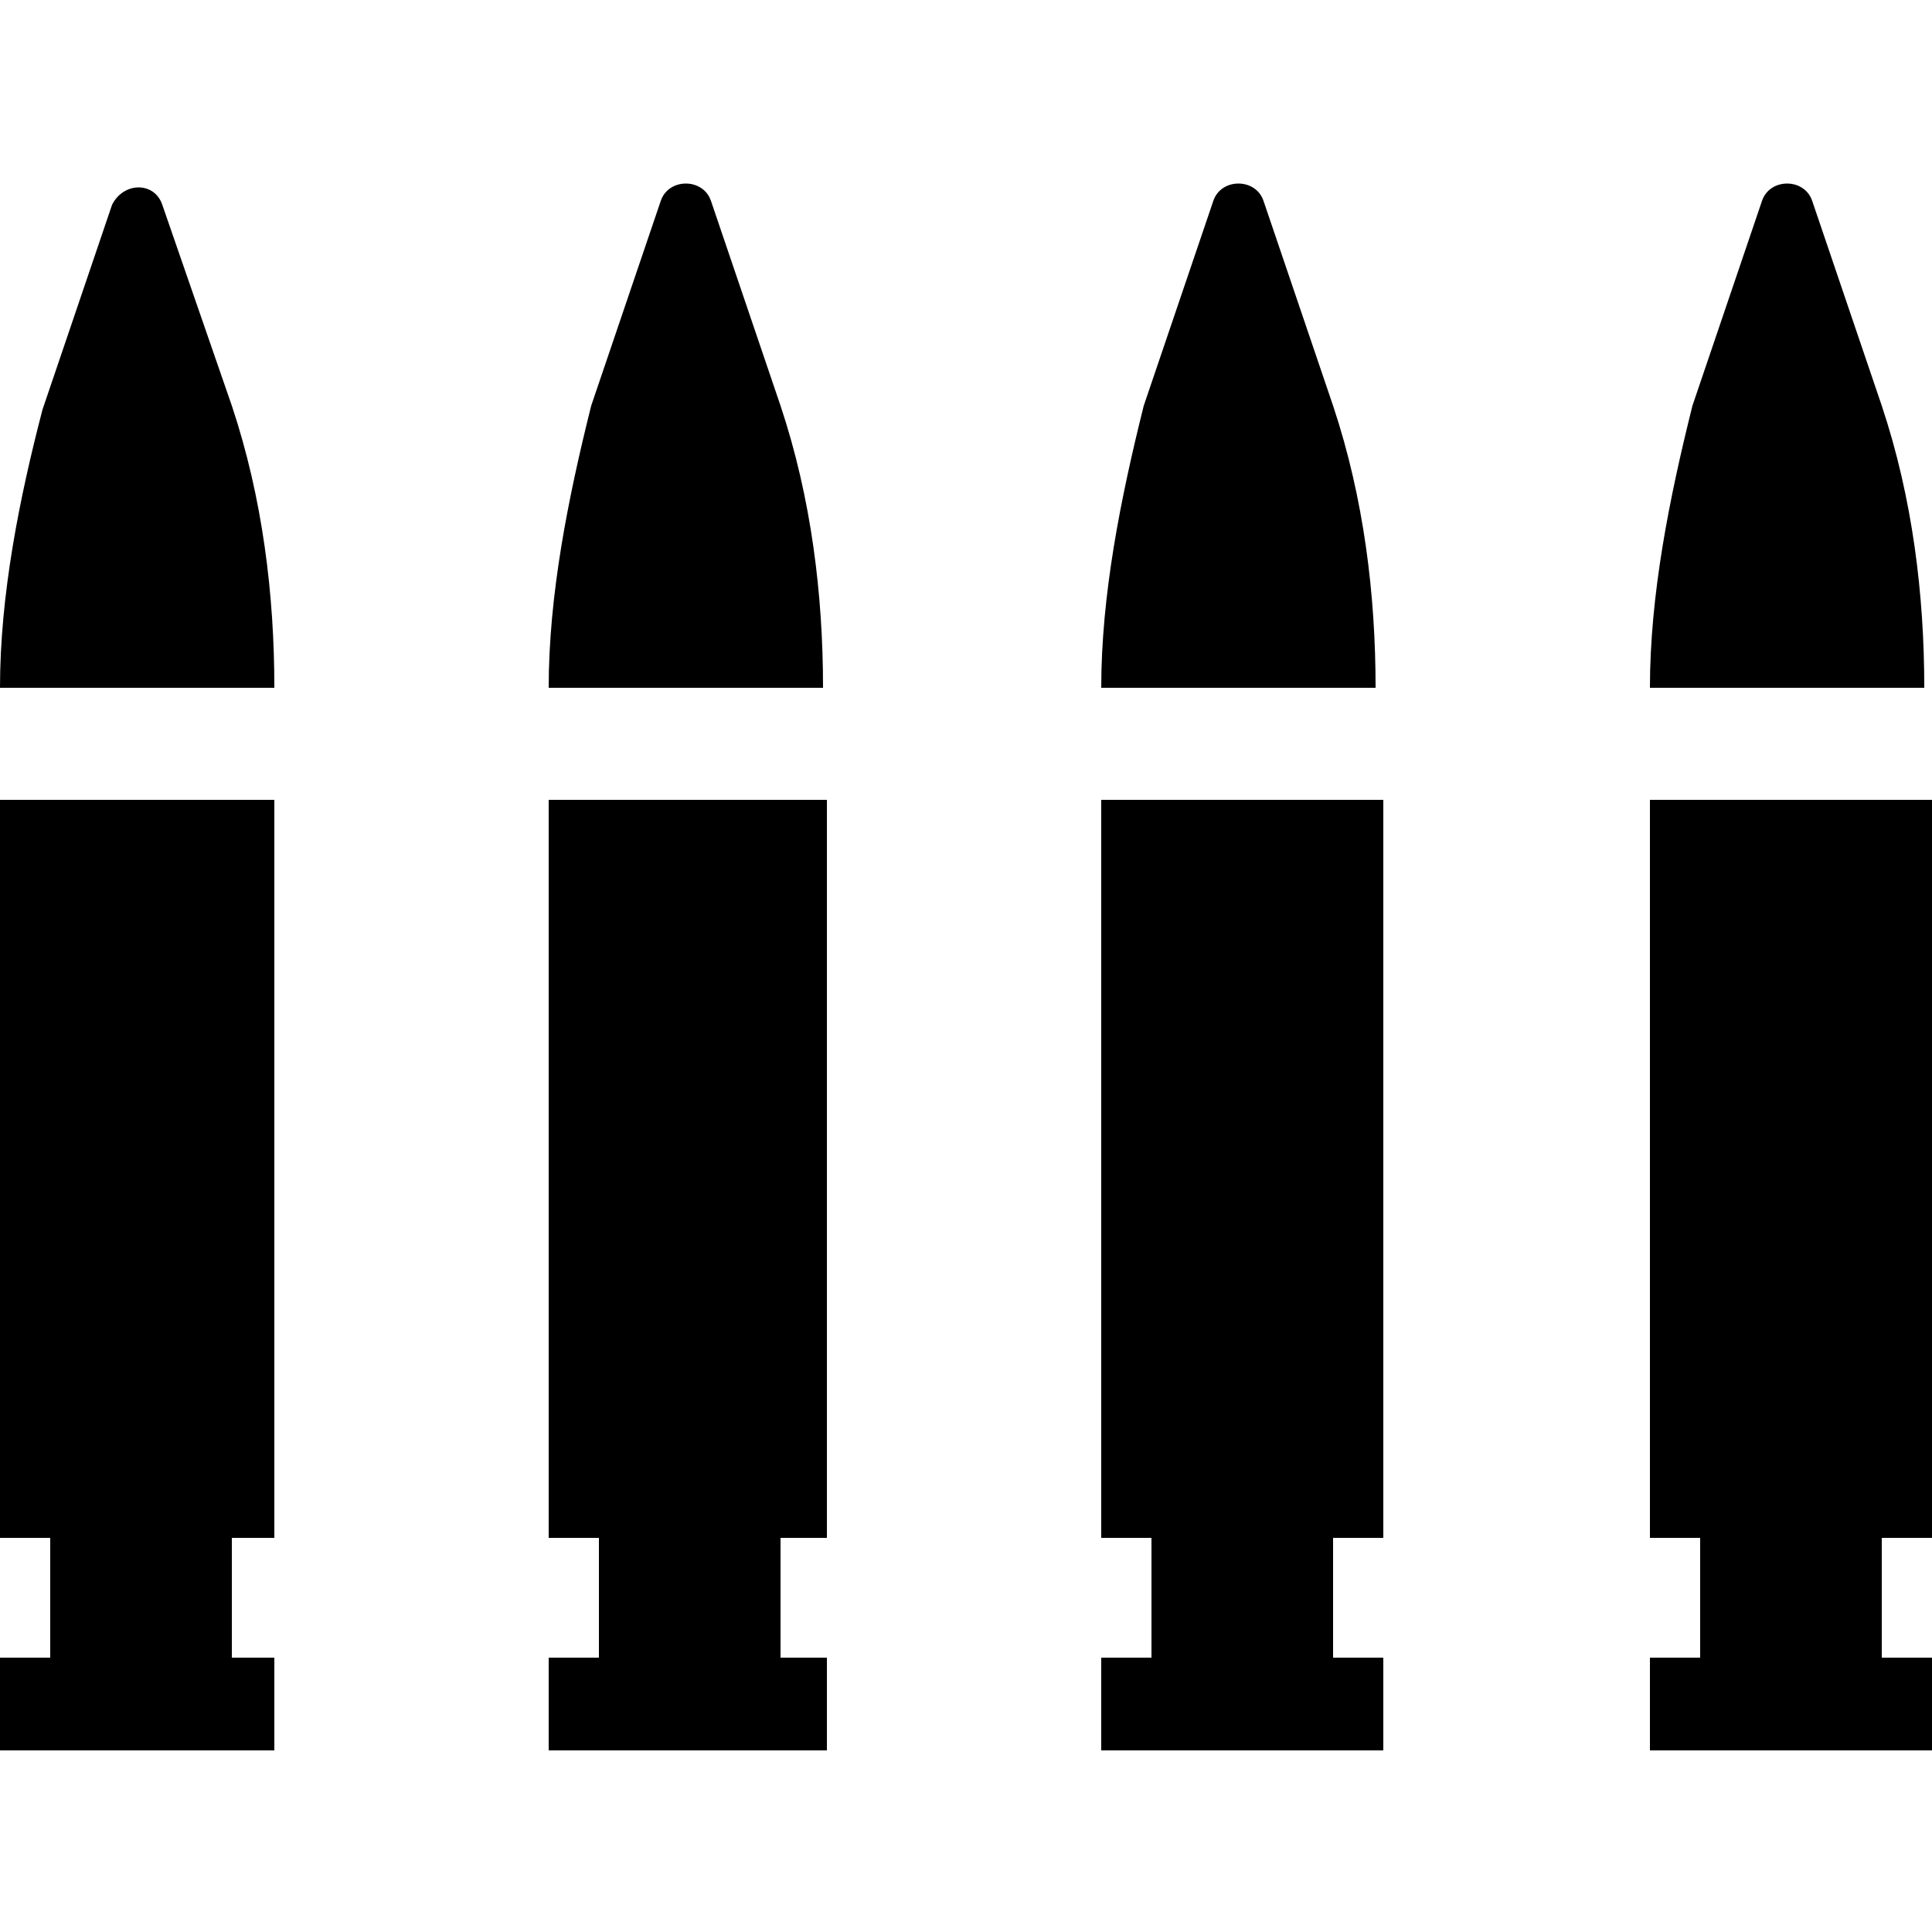
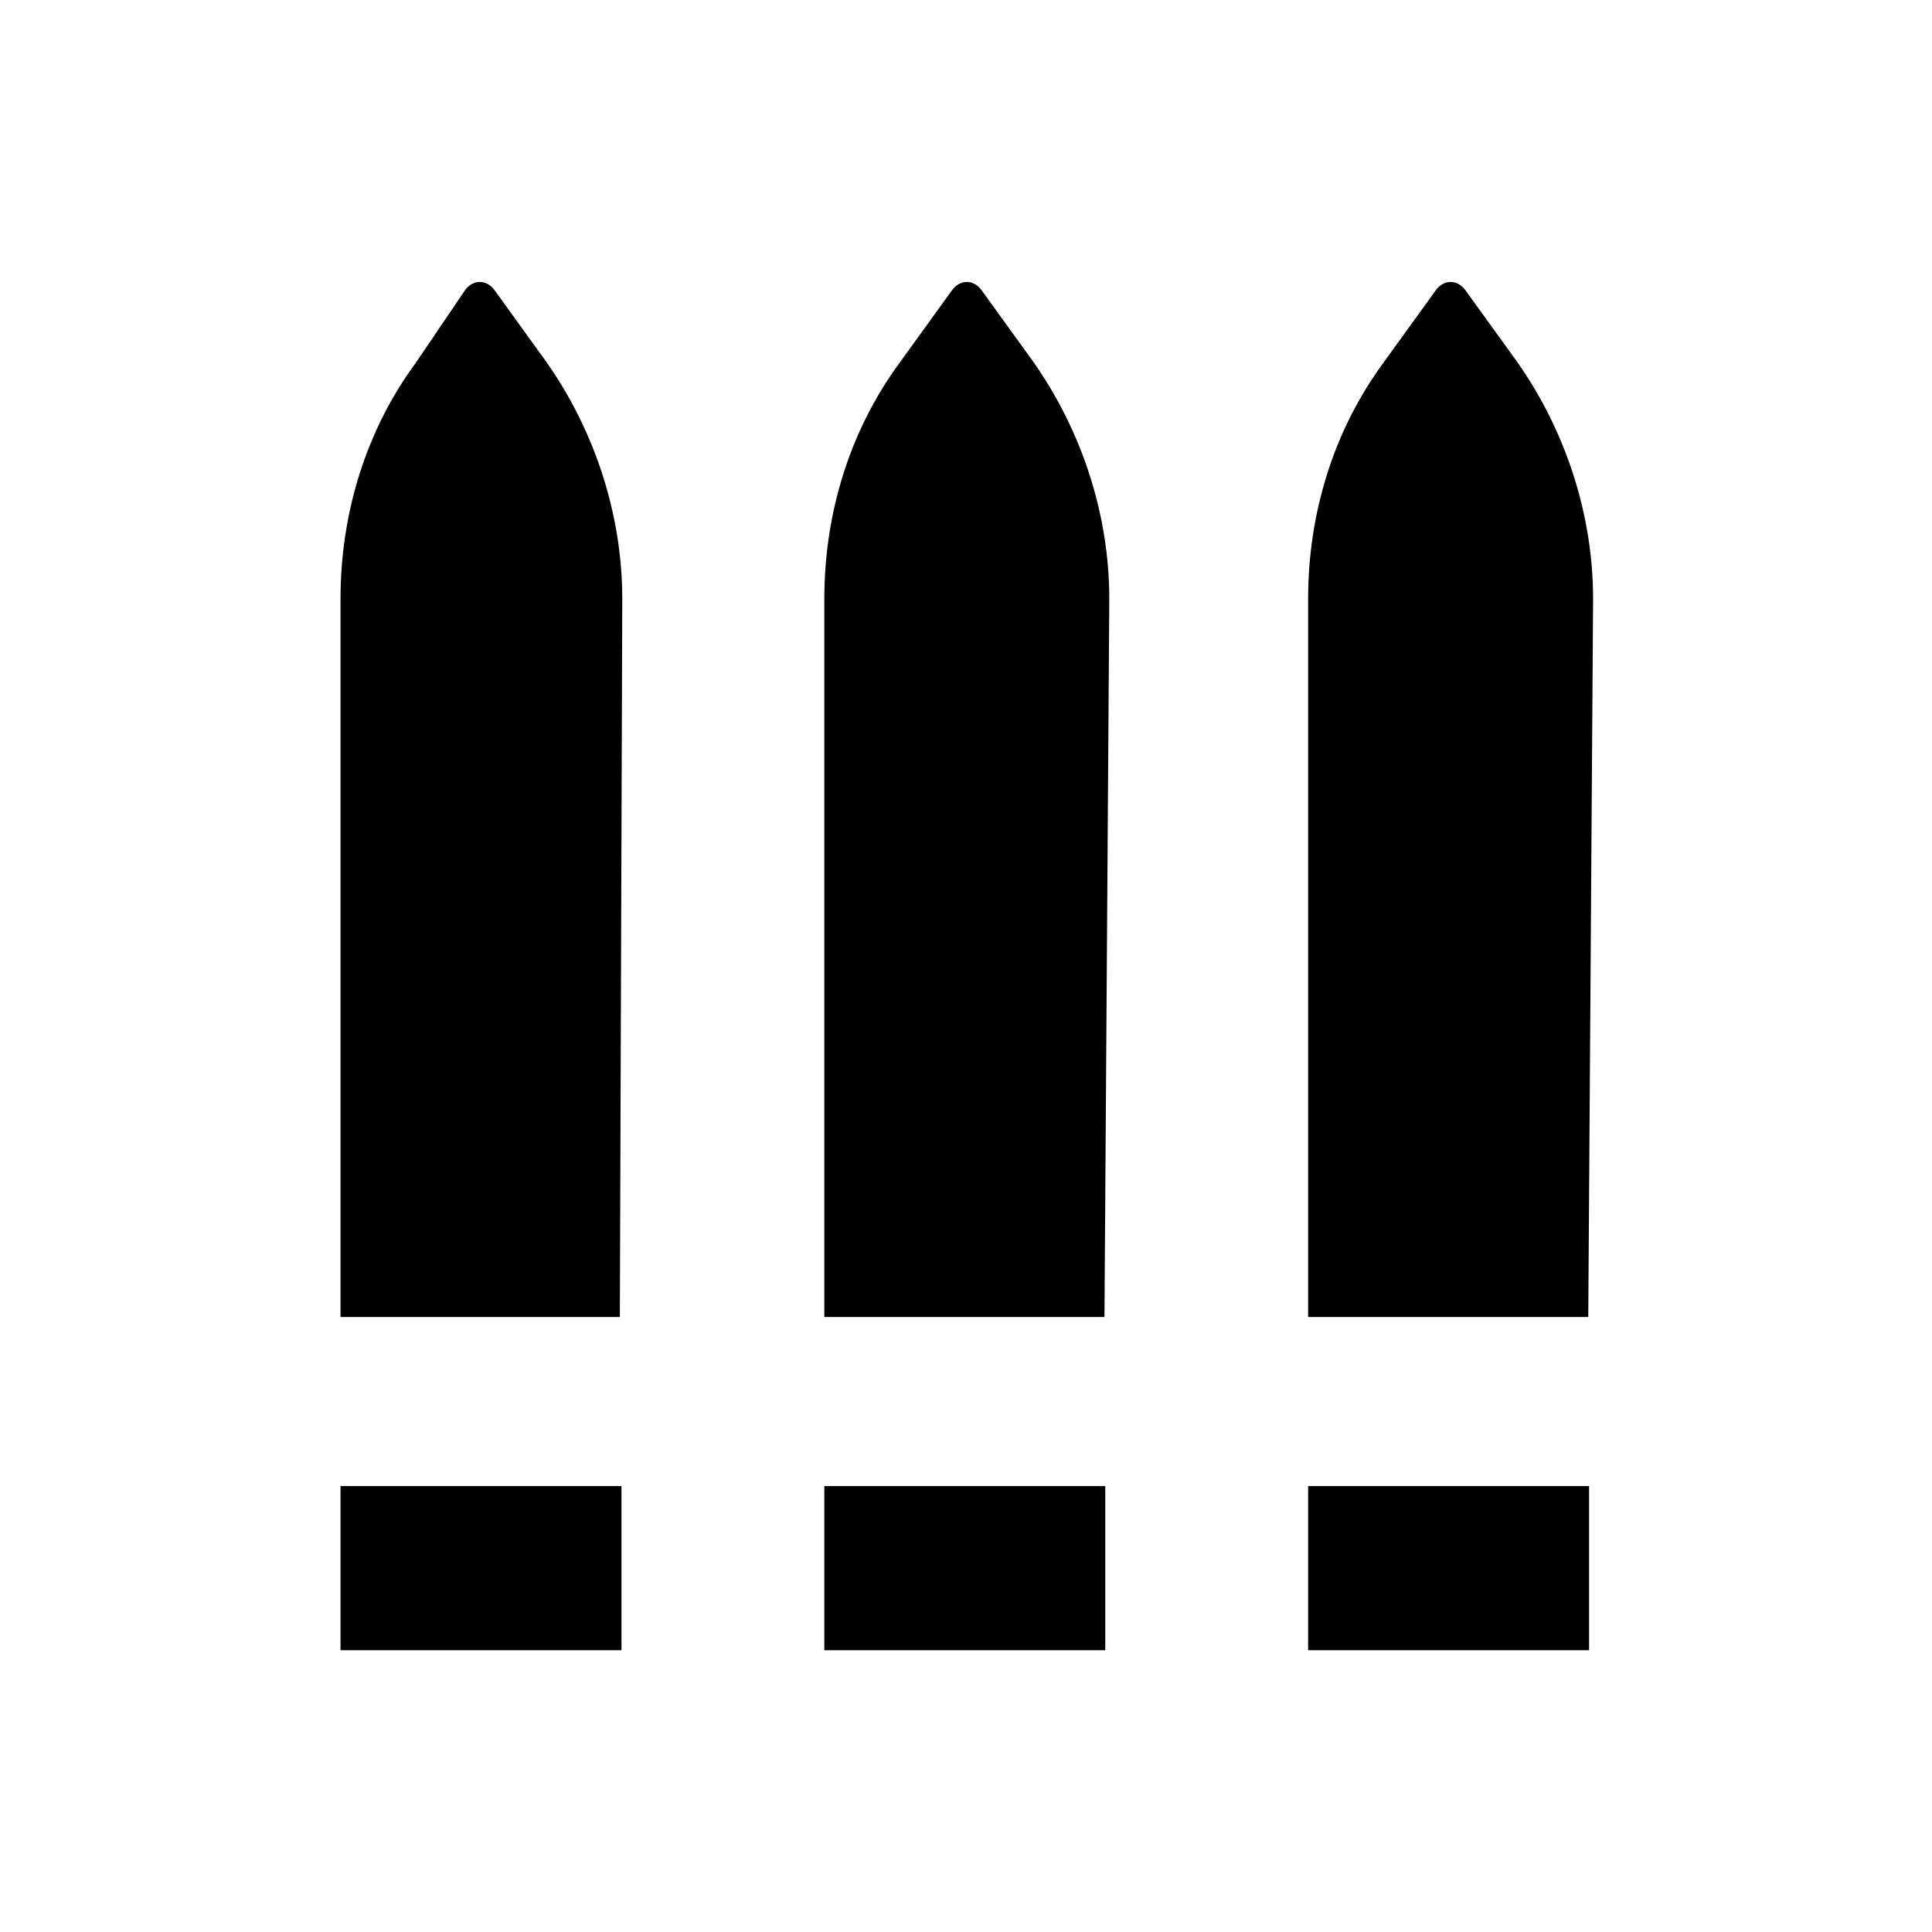
- <svg xmlns="http://www.w3.org/2000/svg" xml:space="preserve" style="enable-background:new 0 0 50 50" viewBox="0 0 50 50">
-   <path d="M0 17.8h7.1c0-2.4-.3-4.9-1.1-7.3L4.2 5.3c-.2-.6-1-.6-1.3 0l-1.8 5.3C.5 12.9 0 15.4 0 17.8zm6 22v3.1h1.1v2.4H0v-2.4h1.3v-3.1H0V20.7h7.1v19.1H6zm8.2-22h7.1c0-2.4-.3-4.9-1.1-7.3l-1.8-5.3c-.2-.6-1.1-.6-1.3 0l-1.8 5.3c-.6 2.4-1.1 4.9-1.1 7.3zm6 22v3.1h1.2v2.4h-7.2v-2.4h1.3v-3.1h-1.3V20.7h7.2v19.1h-1.2zm22.5-22h7.1c0-2.4-.3-4.9-1.1-7.3l-1.8-5.3c-.2-.6-1.1-.6-1.3 0l-1.8 5.3c-.6 2.4-1.1 4.9-1.1 7.3zm6 22v3.1H50v2.4h-7.3v-2.4H44v-3.1h-1.3V20.7H50v19.1h-1.3zm-20.2-22h7.1c0-2.4-.3-4.9-1.1-7.3l-1.8-5.3c-.2-.6-1.1-.6-1.3 0l-1.8 5.3c-.6 2.4-1.1 4.9-1.1 7.3zm6 22v3.1h1.3v2.4h-7.3v-2.4h1.3v-3.1h-1.3V20.7h7.3v19.1h-1.3z" />
+ <svg xmlns="http://www.w3.org/2000/svg" viewBox="0 0 24 24">
+   <path d="M7.69 16.36H4.23V7.44c0-1.07.32-2.1.94-2.94l.61-.9c.1-.13.26-.13.36 0l.65.9c.61.87.94 1.91.94 2.94l-.03 8.92Zm6.01 0h-3.46V7.44c0-1.07.32-2.1.94-2.94l.65-.9c.1-.13.26-.13.36 0l.65.9c.61.87.94 1.91.94 2.94l-.06 8.92Zm6.01 0h-3.46V7.44c0-1.07.32-2.1.94-2.94l.65-.9c.1-.13.26-.13.36 0l.65.9c.61.87.94 1.91.94 2.94l-.06 8.92Zm-15.48 2.1h3.49v2.04H4.23zm6.01 0h3.49v2.04h-3.49zm6.01 0h3.49v2.04h-3.49z" style="fill:#000;stroke-width:0" />
</svg>
